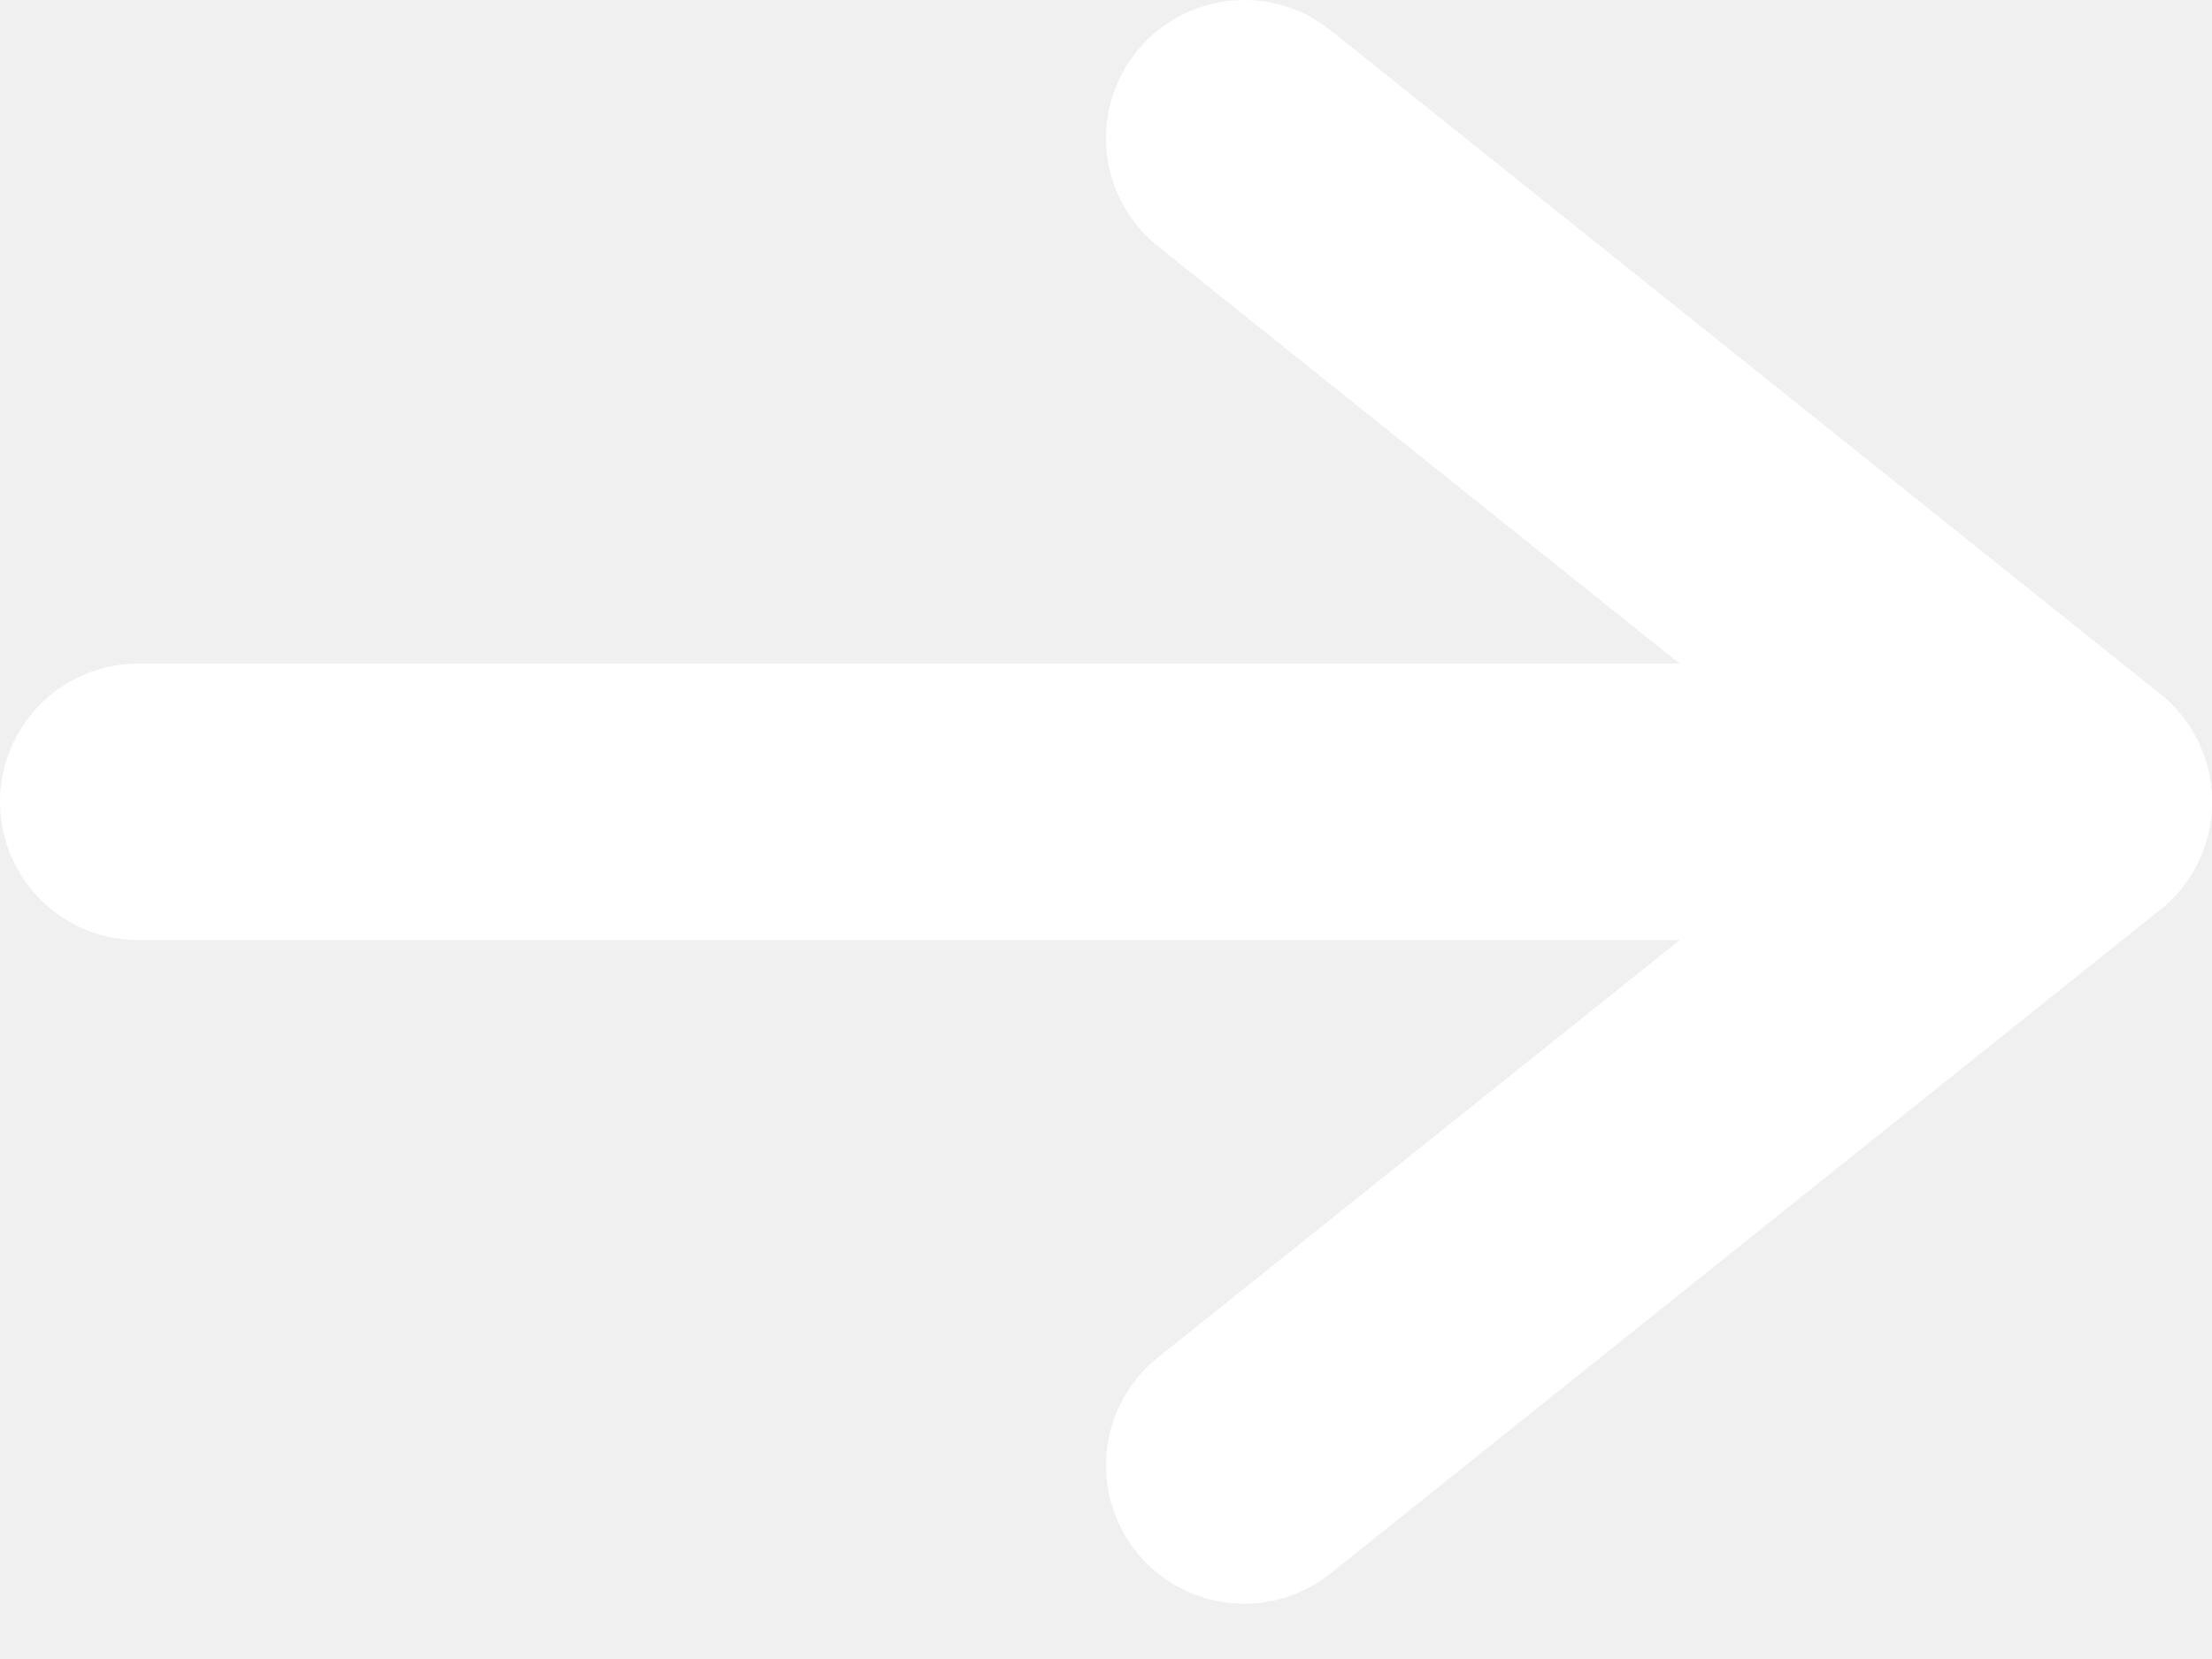
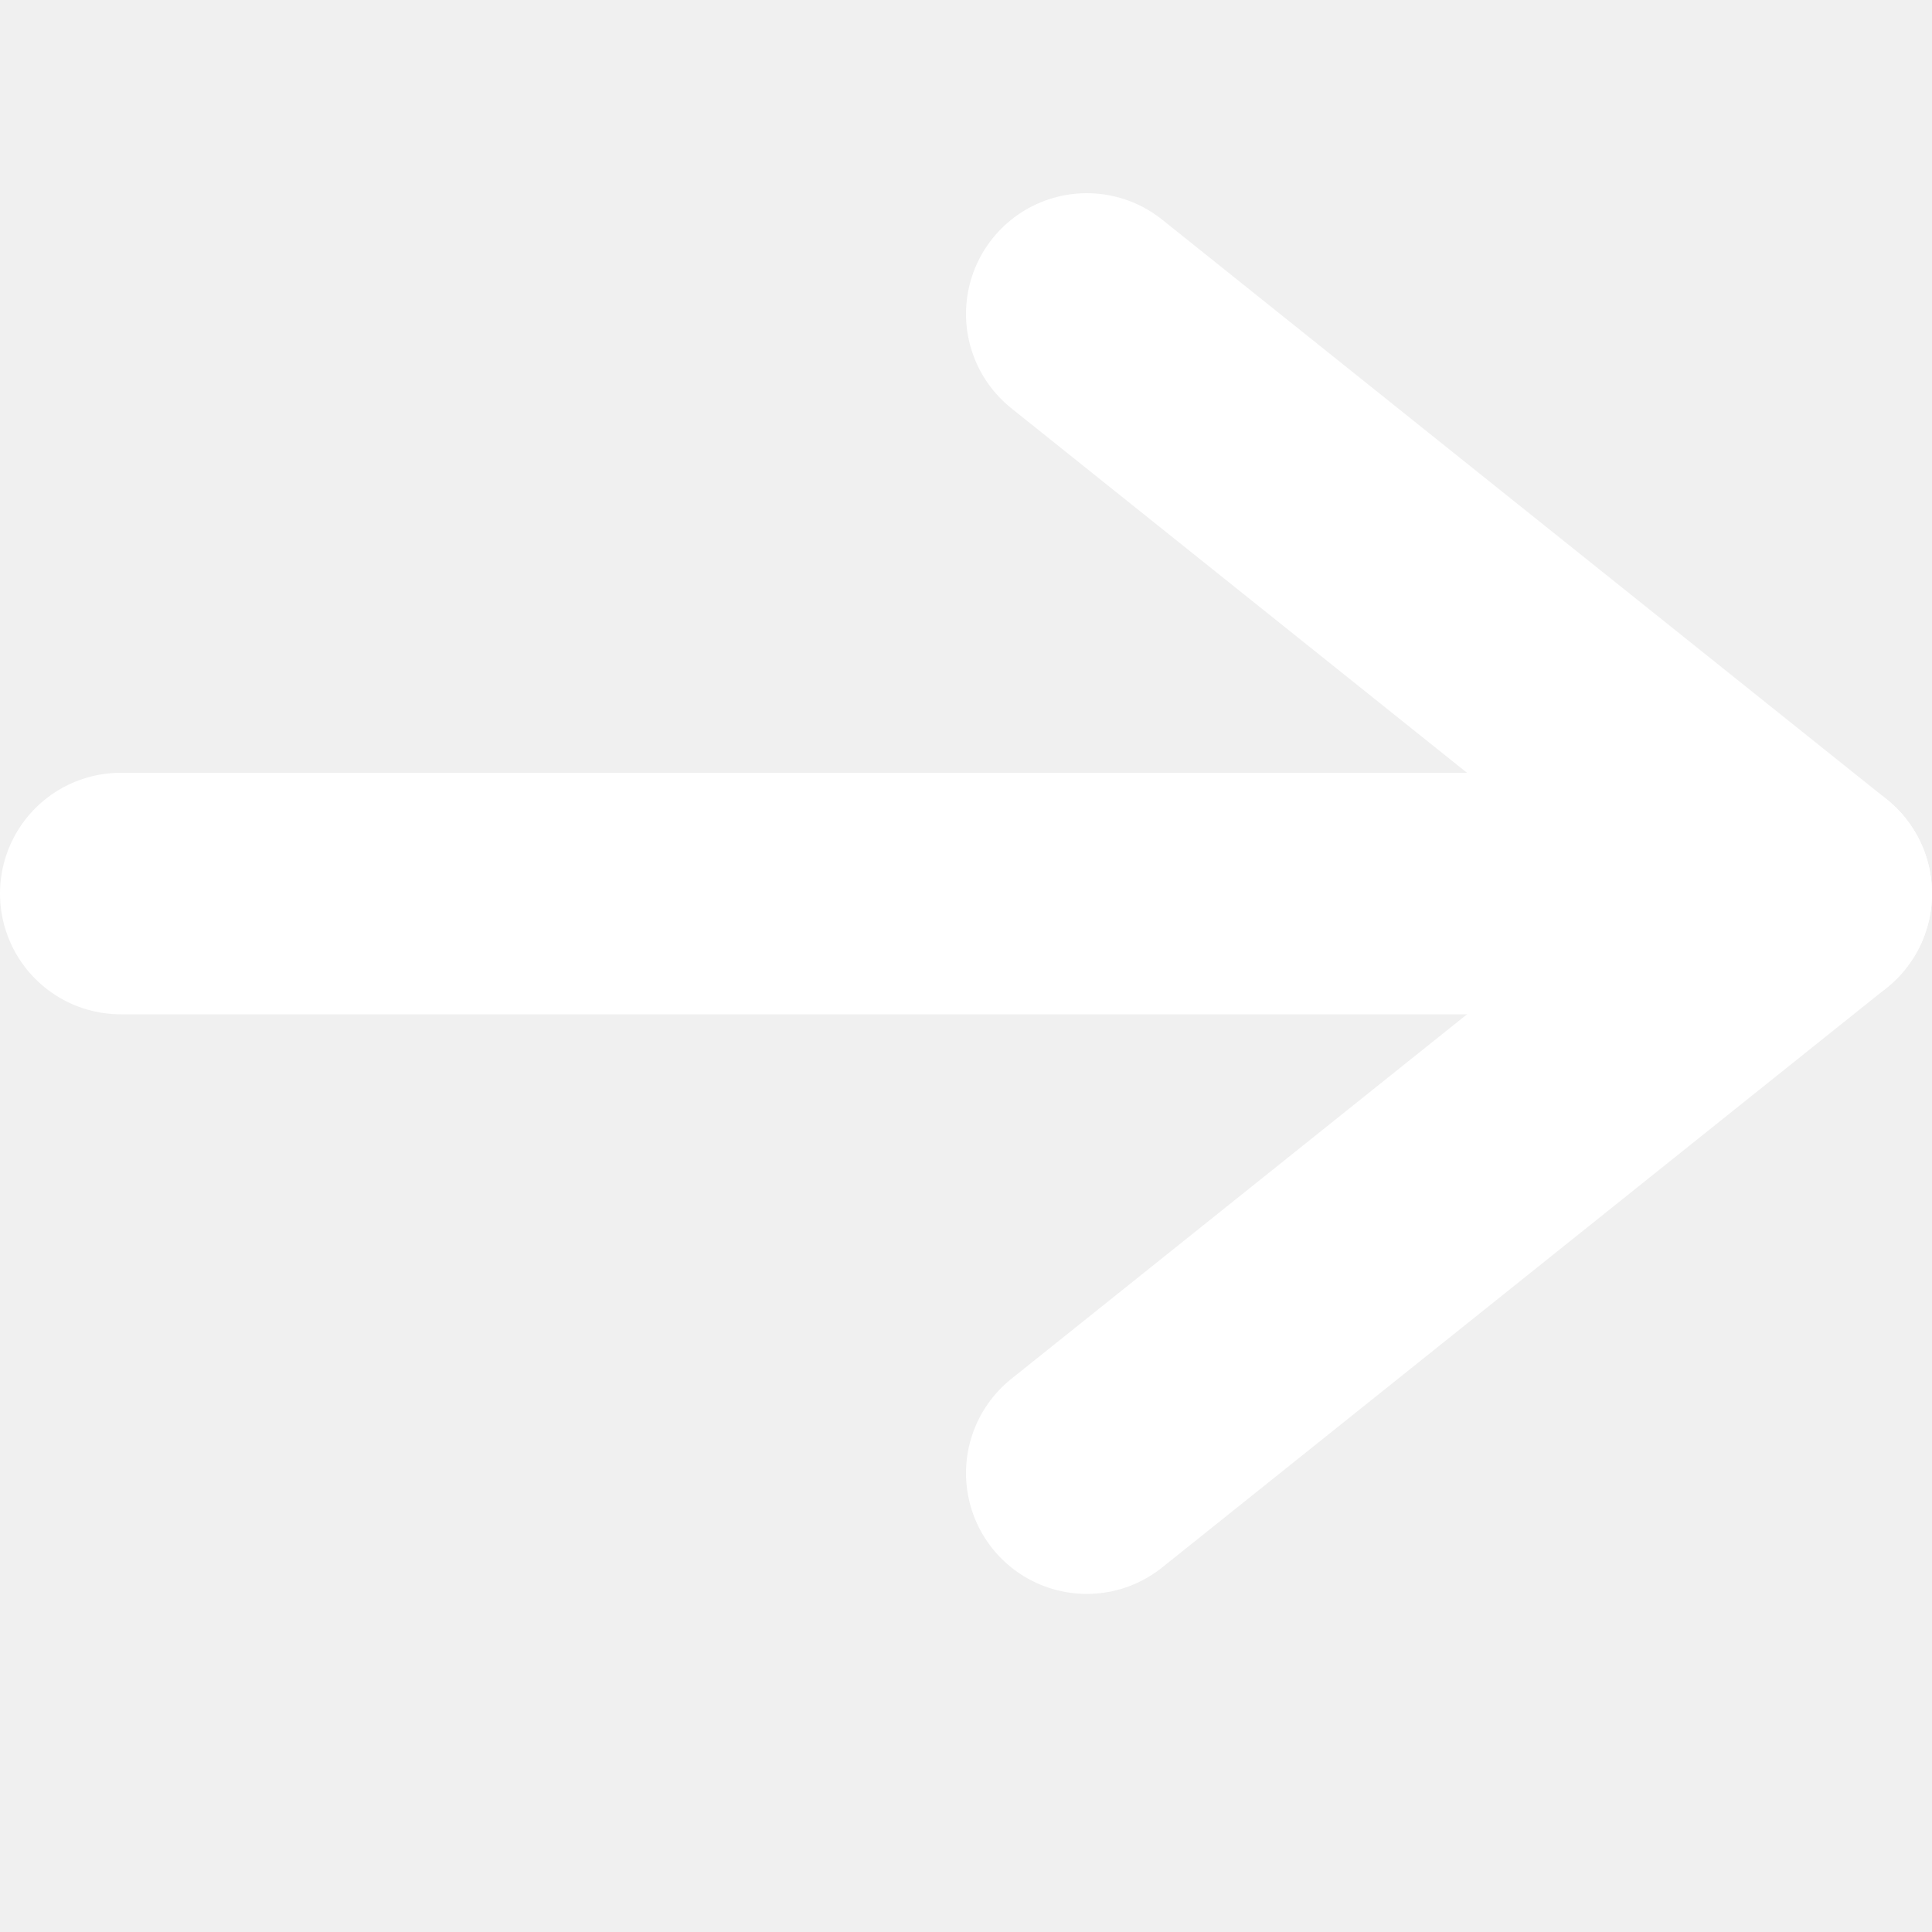
- <svg xmlns="http://www.w3.org/2000/svg" width="16" height="12" viewBox="0 0 16 12" fill="none">
+ <svg xmlns="http://www.w3.org/2000/svg" width="100%" height="100%" viewBox="0 -1.6 16 16" fill="none">
  <path d="M1 5.8H15" stroke="white" stroke-width="2" stroke-linecap="round" stroke-linejoin="round" />
  <path d="M9 1L15 5.8L9 10.6" stroke="white" stroke-width="2" stroke-linecap="round" stroke-linejoin="round" />
</svg>
